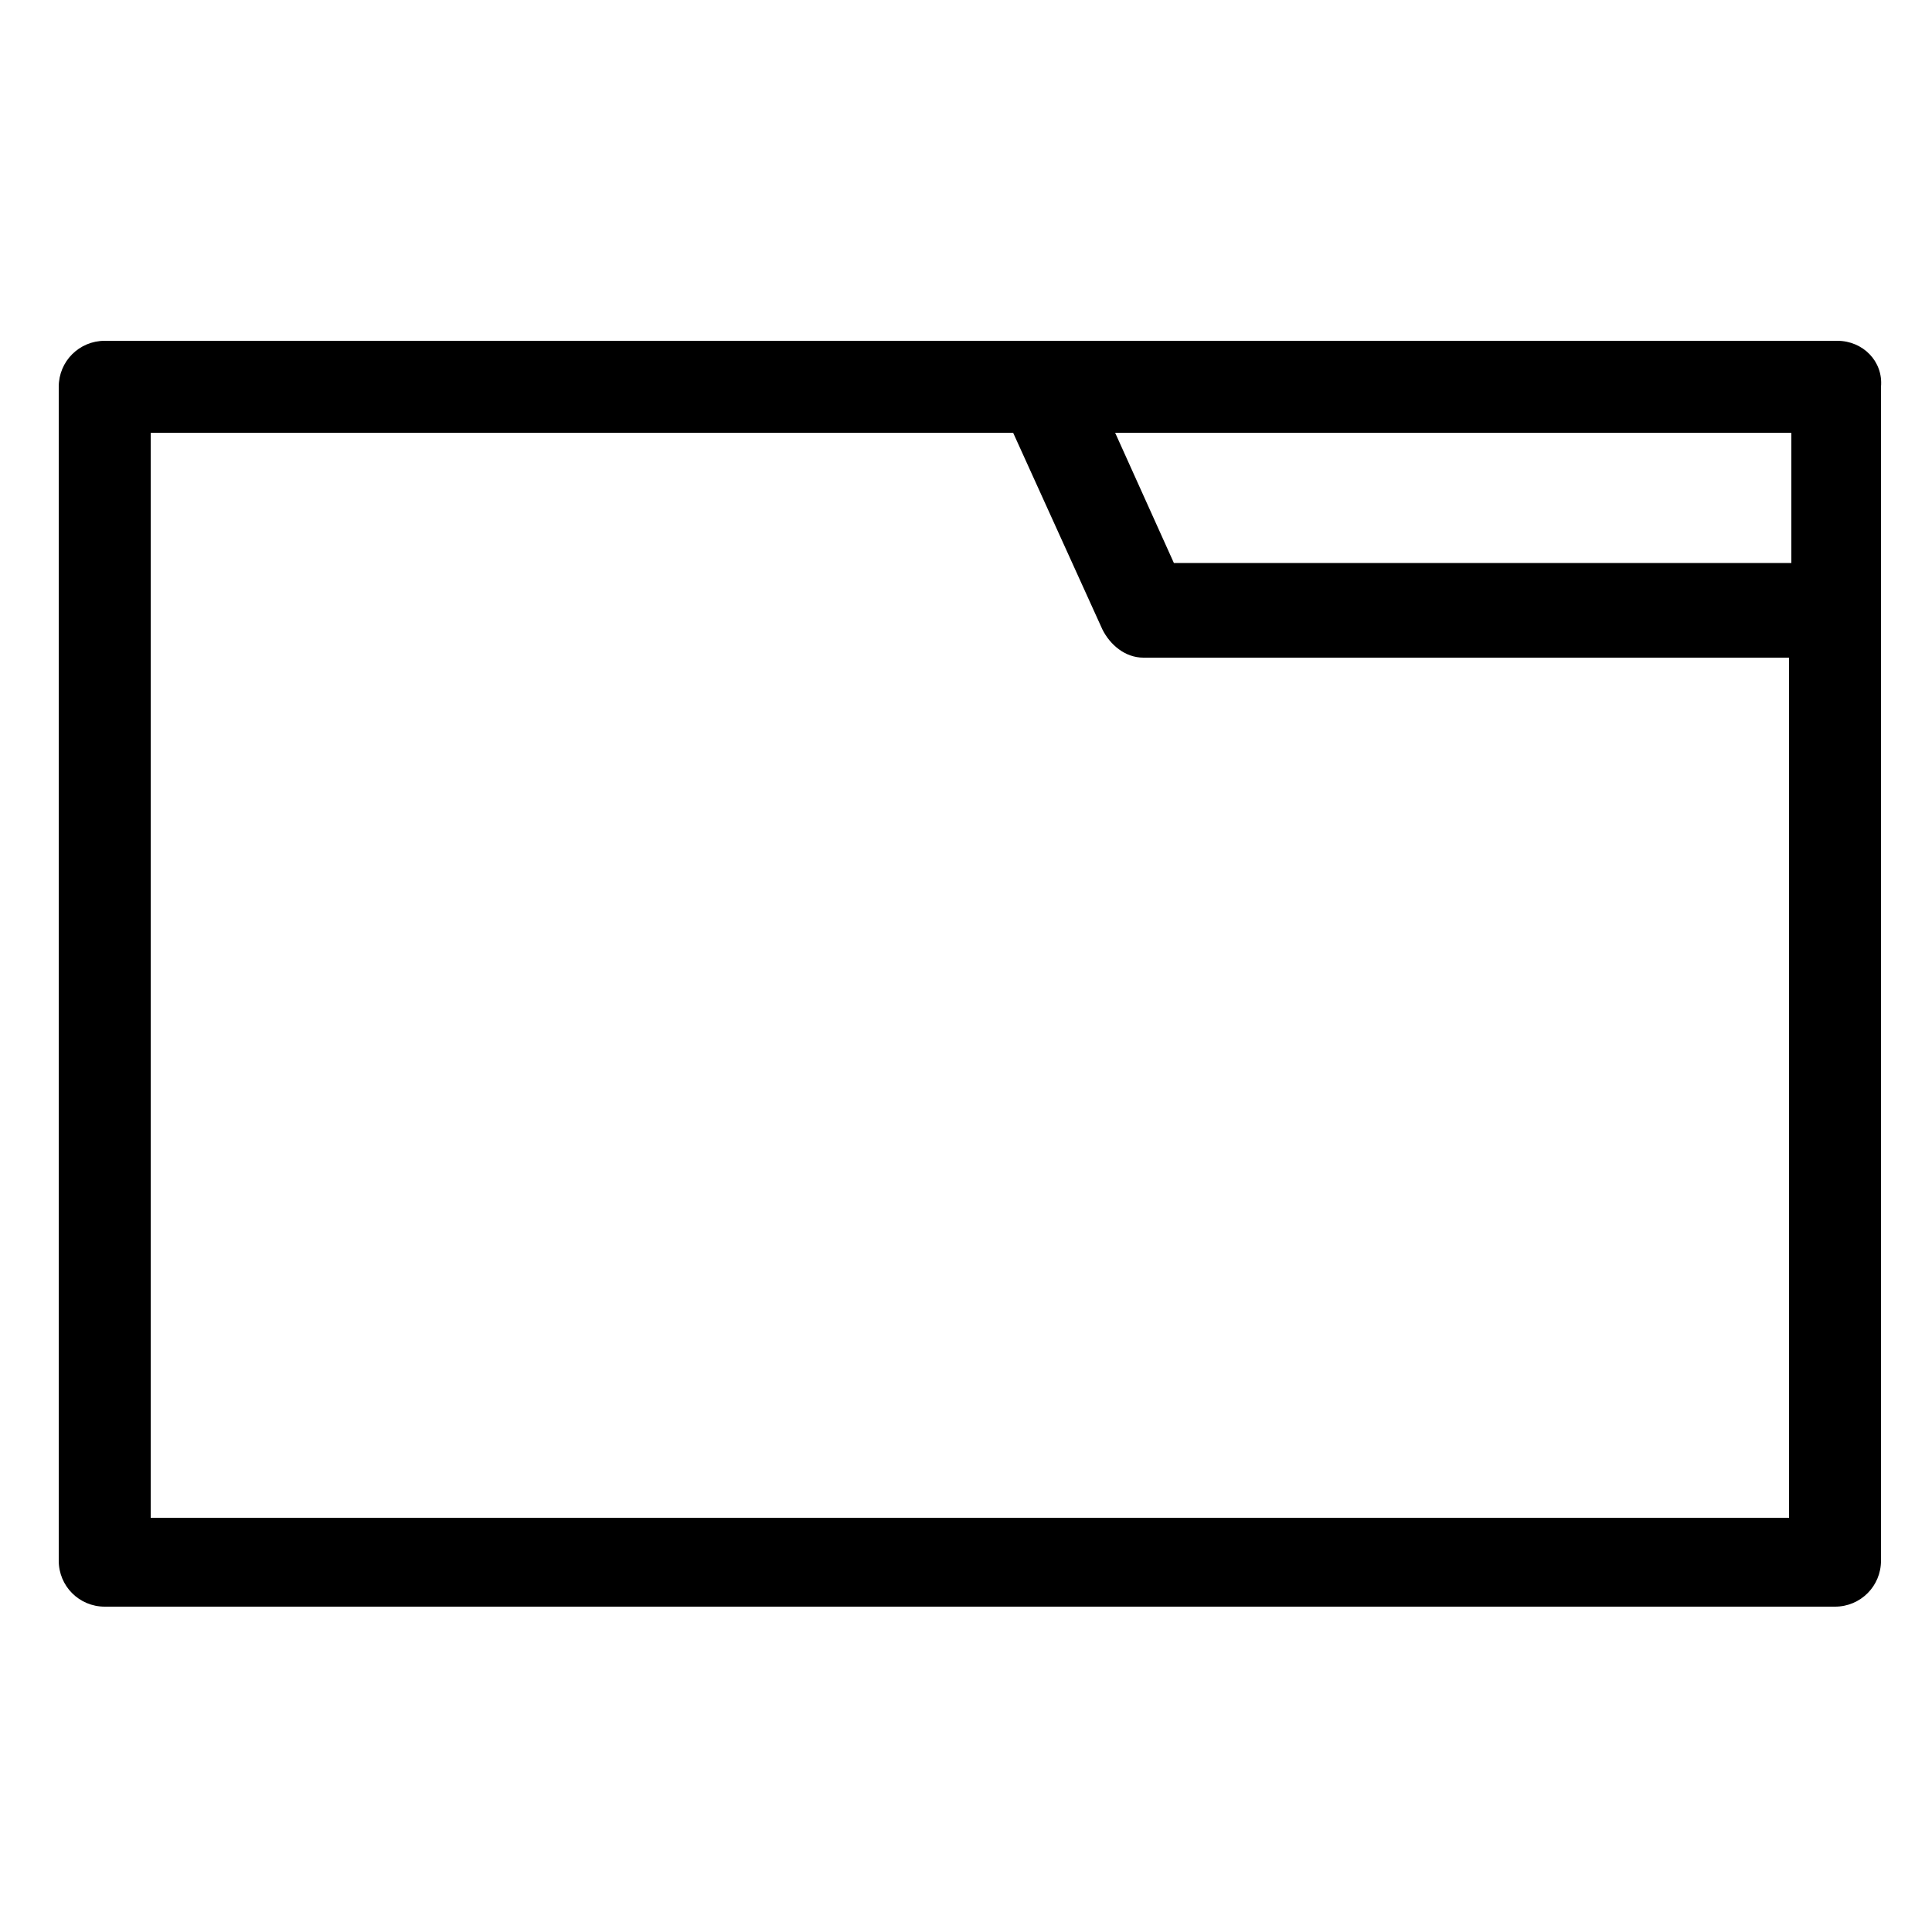
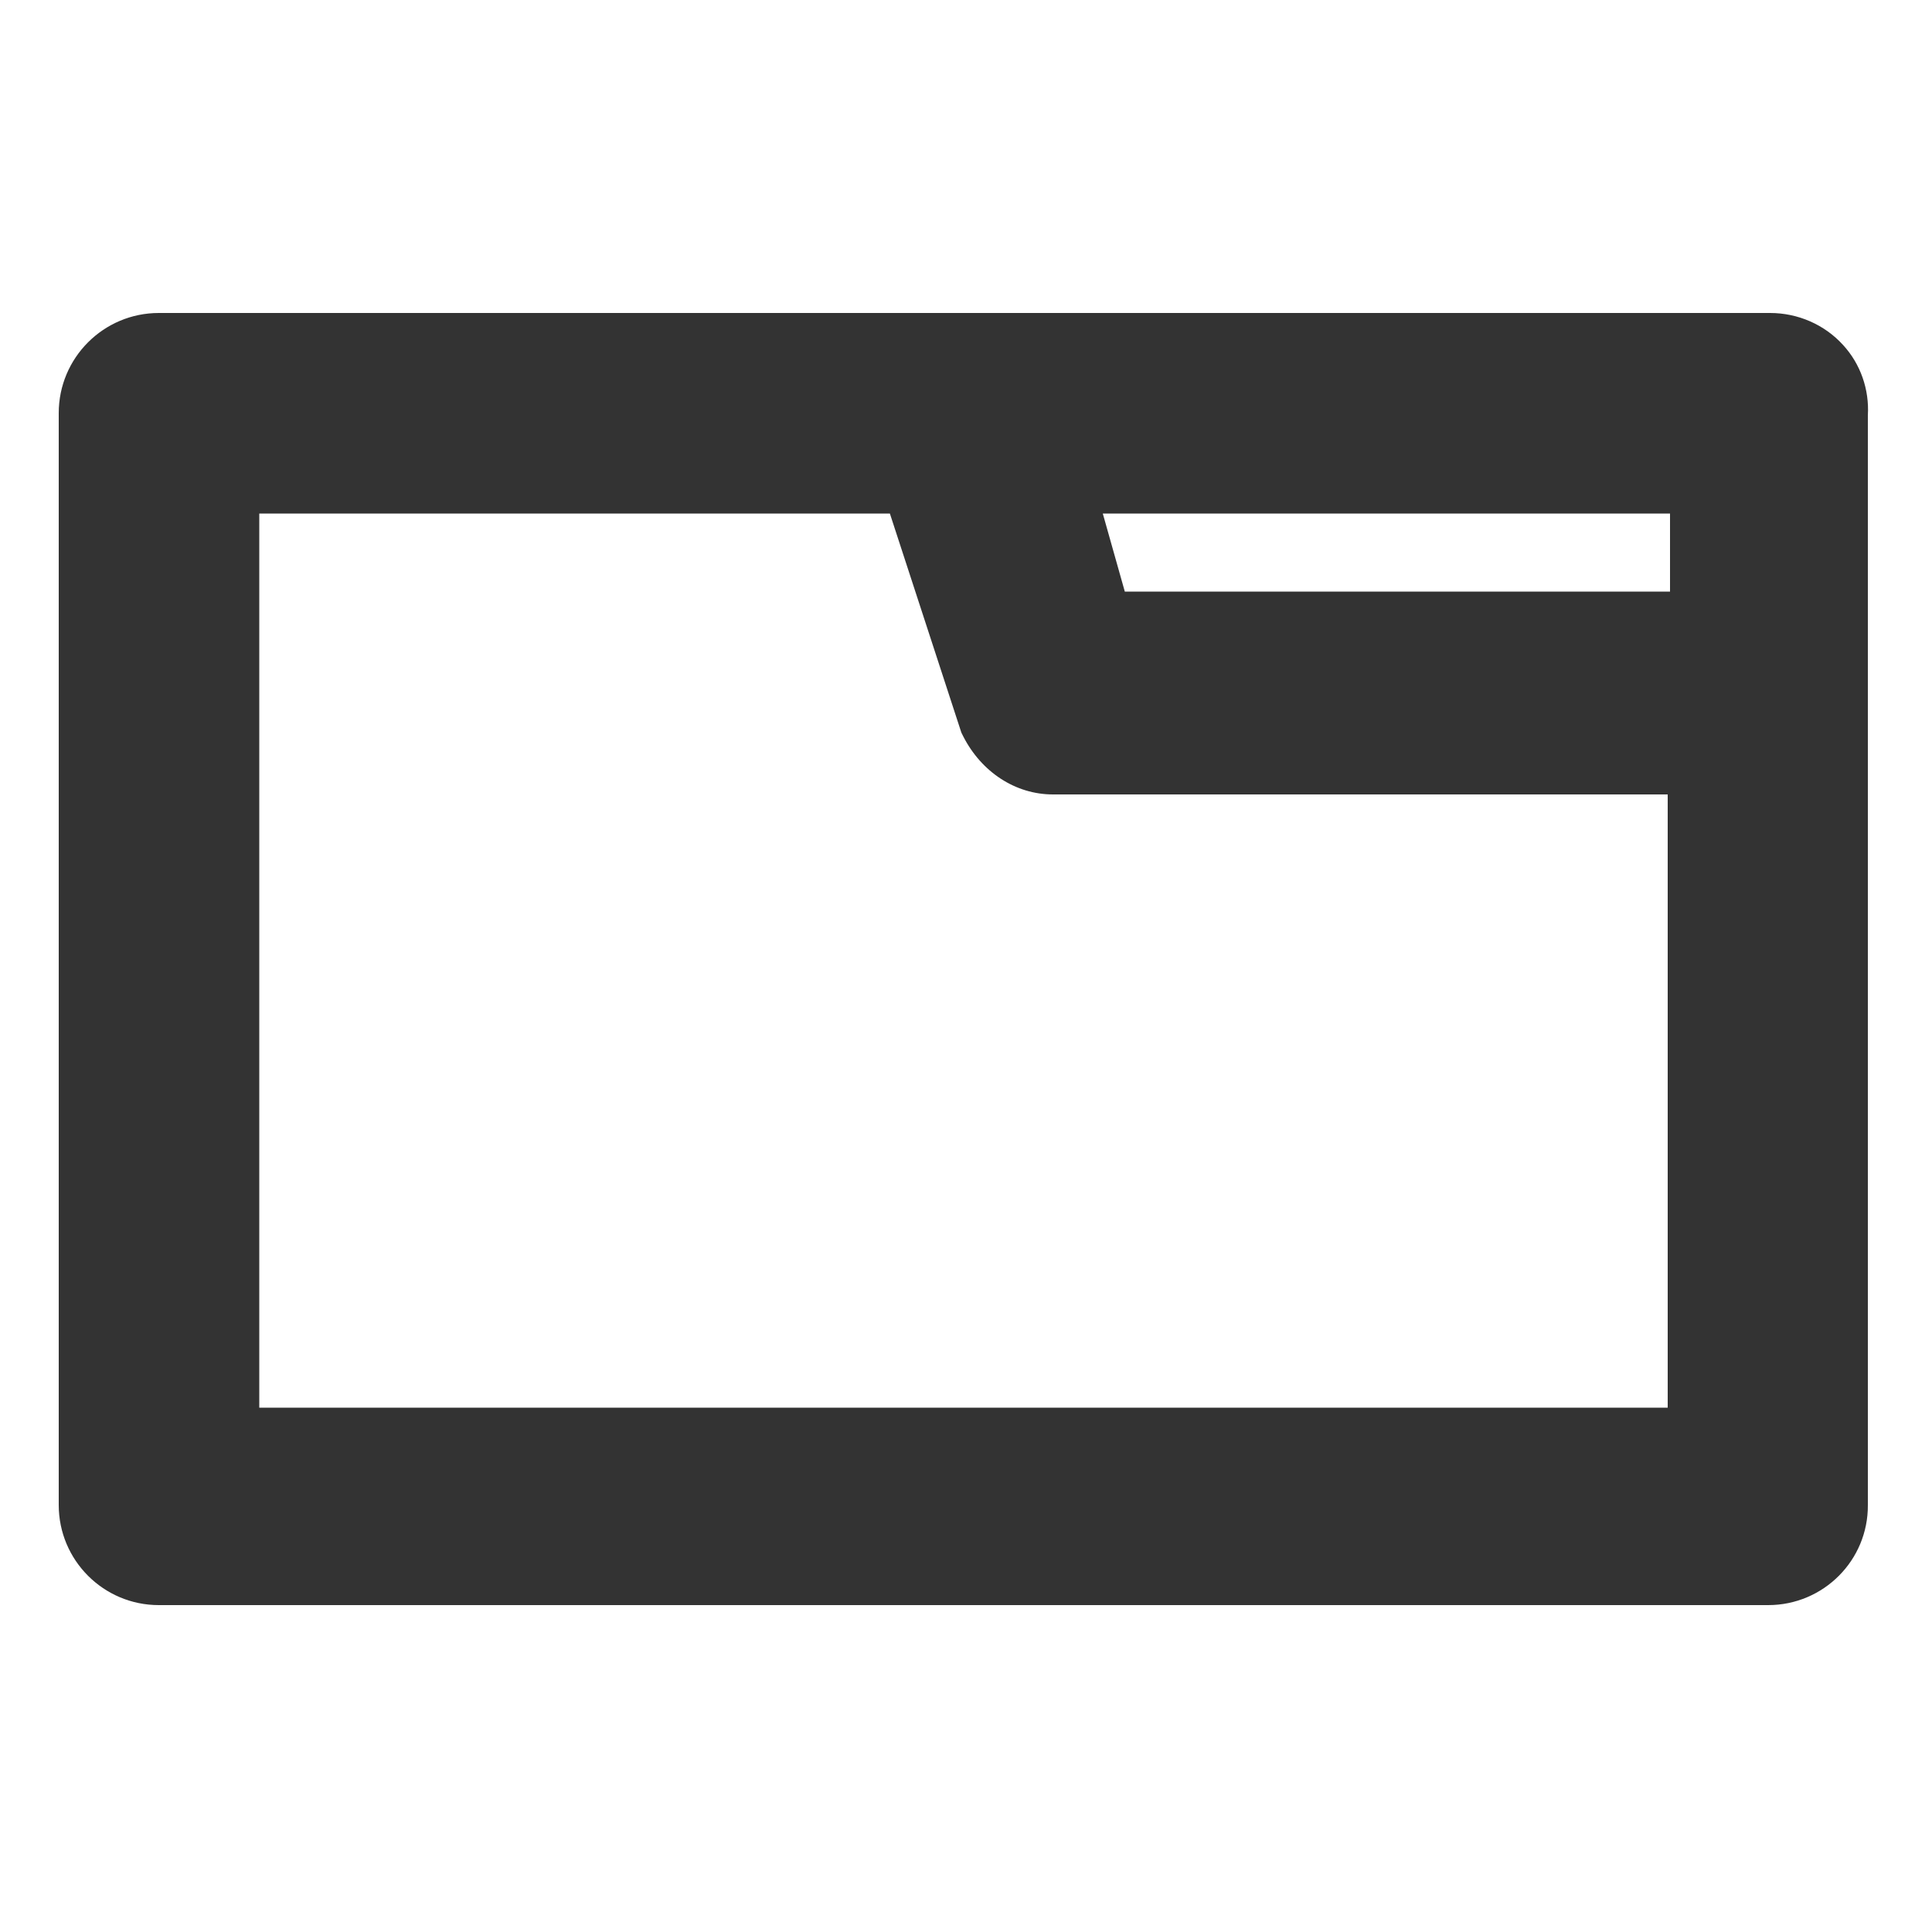
- <svg xmlns="http://www.w3.org/2000/svg" viewBox="237 -238 500 500">
-   <path d="M712.5-149.8H264.1c-6.6 0-11.9 5.3-11.9 11.9v303.8c0 6.6 5.3 11.9 11.9 11.9h447.8c6.6 0 11.9-5.3 11.9-11.9v-303.8c.6-6.6-4.7-11.9-11.3-11.9zm-11.9 57.5H540.8L525.6-126h175v33.7zM276 154v-280h223.2l23.1 50.9c2 4 5.9 7.3 10.6 7.3H700v222.6H276v-.8z" />
+ <svg xmlns="http://www.w3.org/2000/svg" id="Layer_1" viewBox="0 0 500 500">
+   <style>.st0{fill:#333}</style>
+   <path class="st0" d="M457.6 415.4H41.1c-14.3 0-25.9-11.6-25.9-25.9V106.9C15.2 92.6 26.8 81 41.1 81h417c7.2 0 14.1 3 18.9 8.3 4.5 4.9 6.8 11.5 6.4 18.2v282c.1 14.3-11.5 25.9-25.8 25.9zM67.1 364.3h364.5V205.6H272.5c-9.7 0-18.5-5.8-23.2-15l-.5-1-18.5-56.7H67.1v231.4zm224-211.2h141.1v-20.2H285.4l5.7 20.2z" />
</svg>
